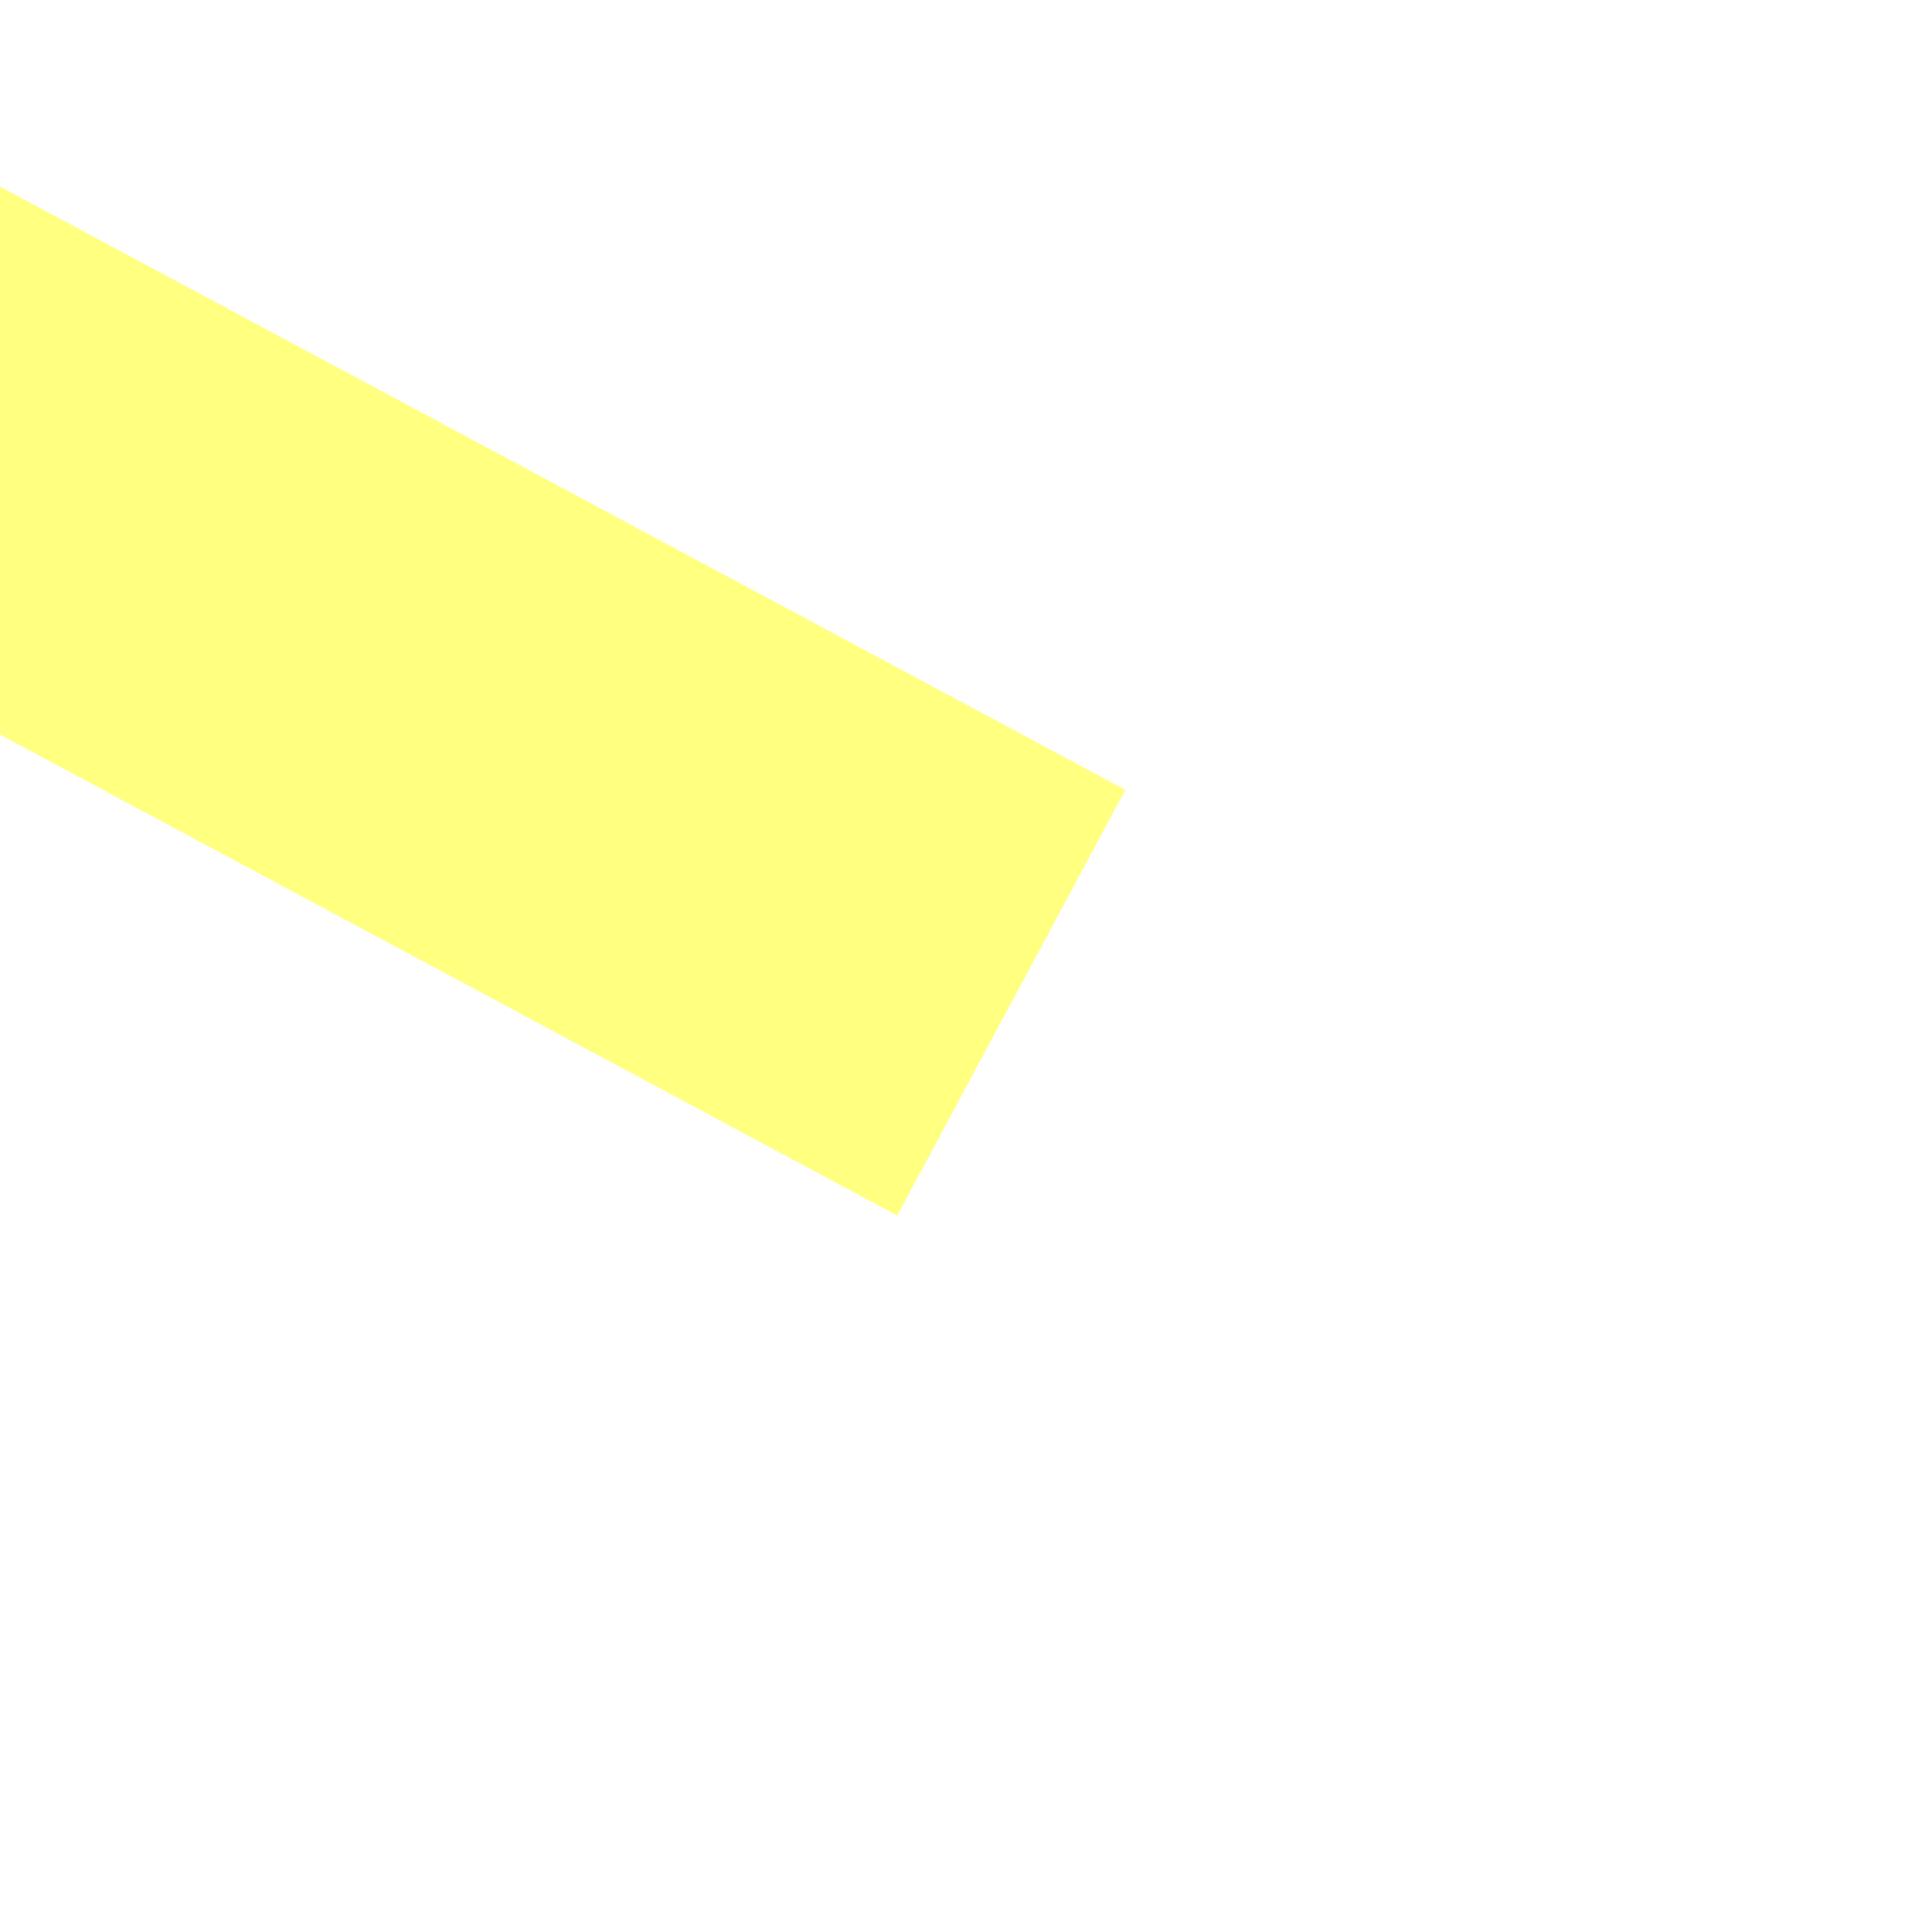
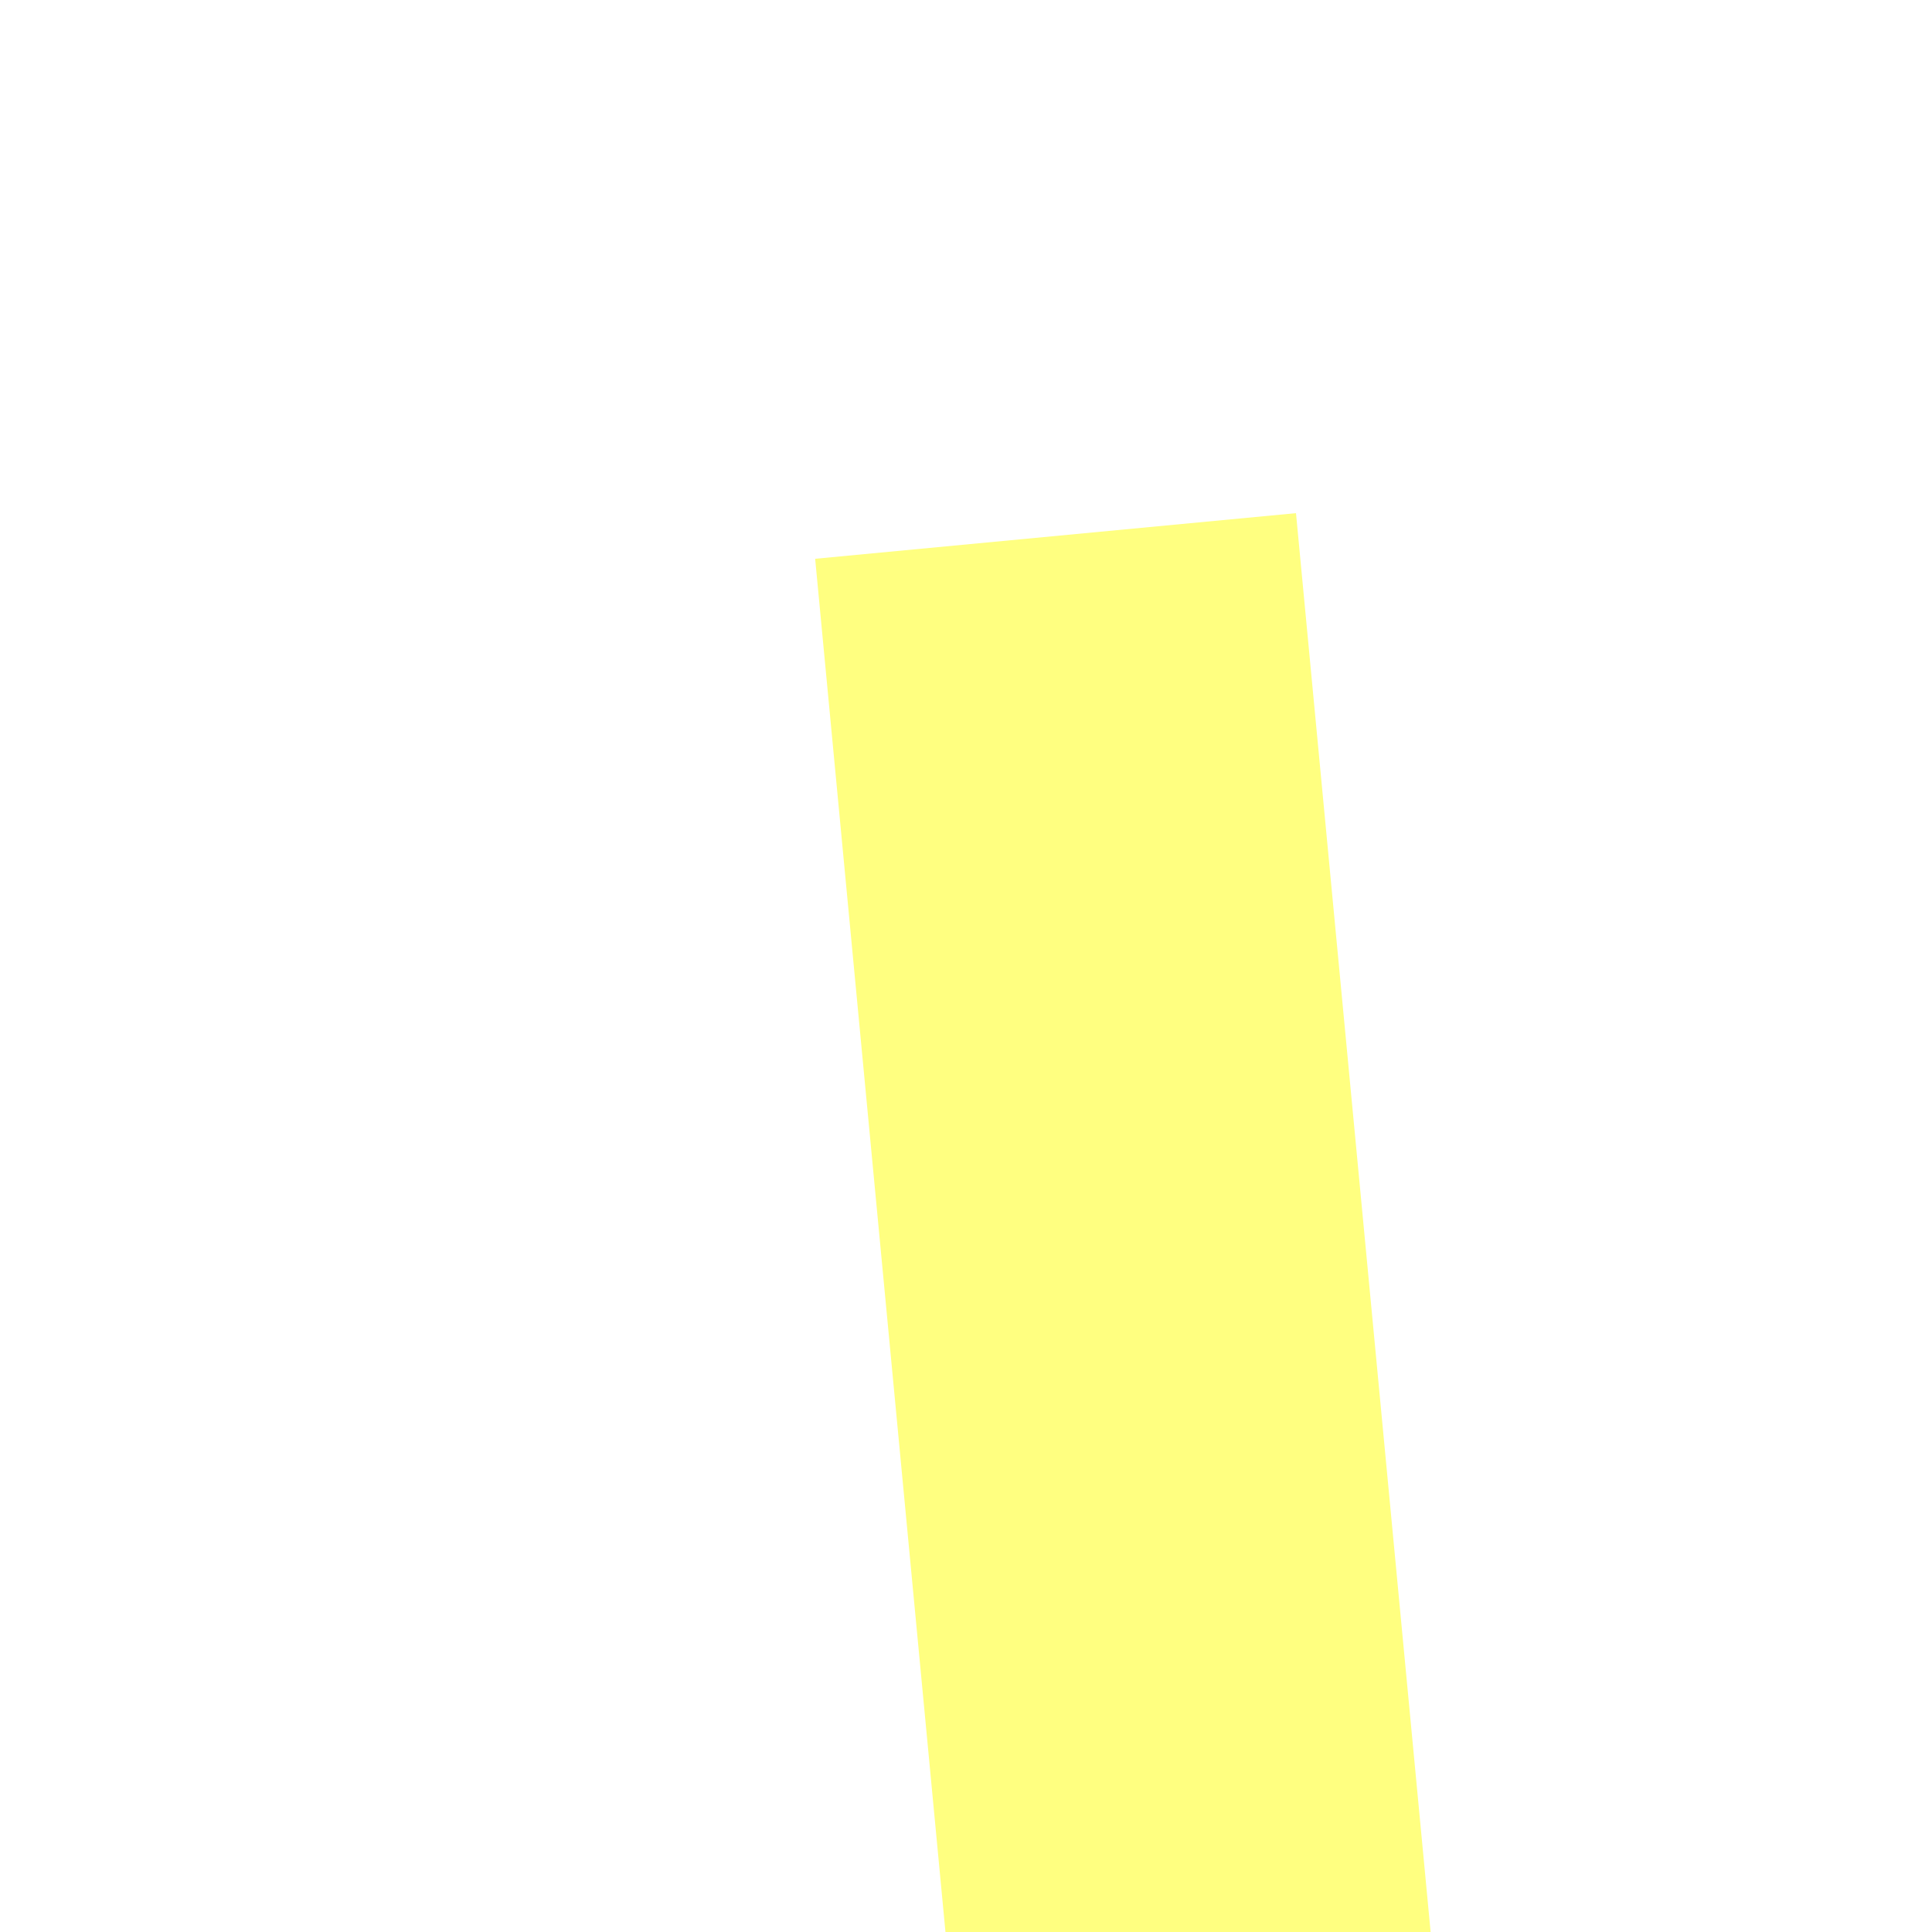
- <svg xmlns="http://www.w3.org/2000/svg" version="1.1" width="4px" height="4px" preserveAspectRatio="xMinYMid meet" viewBox="854 11151  4 2">
-   <path d="M 853 11146.8  L 859 11140.5  L 853 11134.2  L 853 11146.8  Z " fill-rule="nonzero" fill="#ffff80" stroke="none" transform="matrix(-0.8813611 -0.4724432 0.4724432 -0.8813611 -3693.257 21353.558 )" />
-   <path d="M 810 11140.5  L 854 11140.5  " stroke-width="1" stroke-dasharray="9,4" stroke="#ffff80" fill="none" transform="matrix(-0.8813611 -0.4724432 0.4724432 -0.8813611 -3693.257 21353.558 )" />
+ <svg xmlns="http://www.w3.org/2000/svg" version="1.1" width="4px" height="4px" preserveAspectRatio="xMinYMid meet" viewBox="928 10981  4 2">
+   <path d="M 951 11011.8  L 957 11005.5  L 951 10999.2  L 951 11011.8  Z " fill-rule="nonzero" fill="#ffff80" stroke="none" transform="matrix(0.09446727 0.995528 -0.995528 0.09446727 11800.692 9037.511 )" />
+   <path d="M 908 11005.5  L 952 11005.5  " stroke-width="1" stroke-dasharray="9,4" stroke="#ffff80" fill="none" transform="matrix(0.09446727 0.995528 -0.995528 0.09446727 11800.692 9037.511 )" />
</svg>
